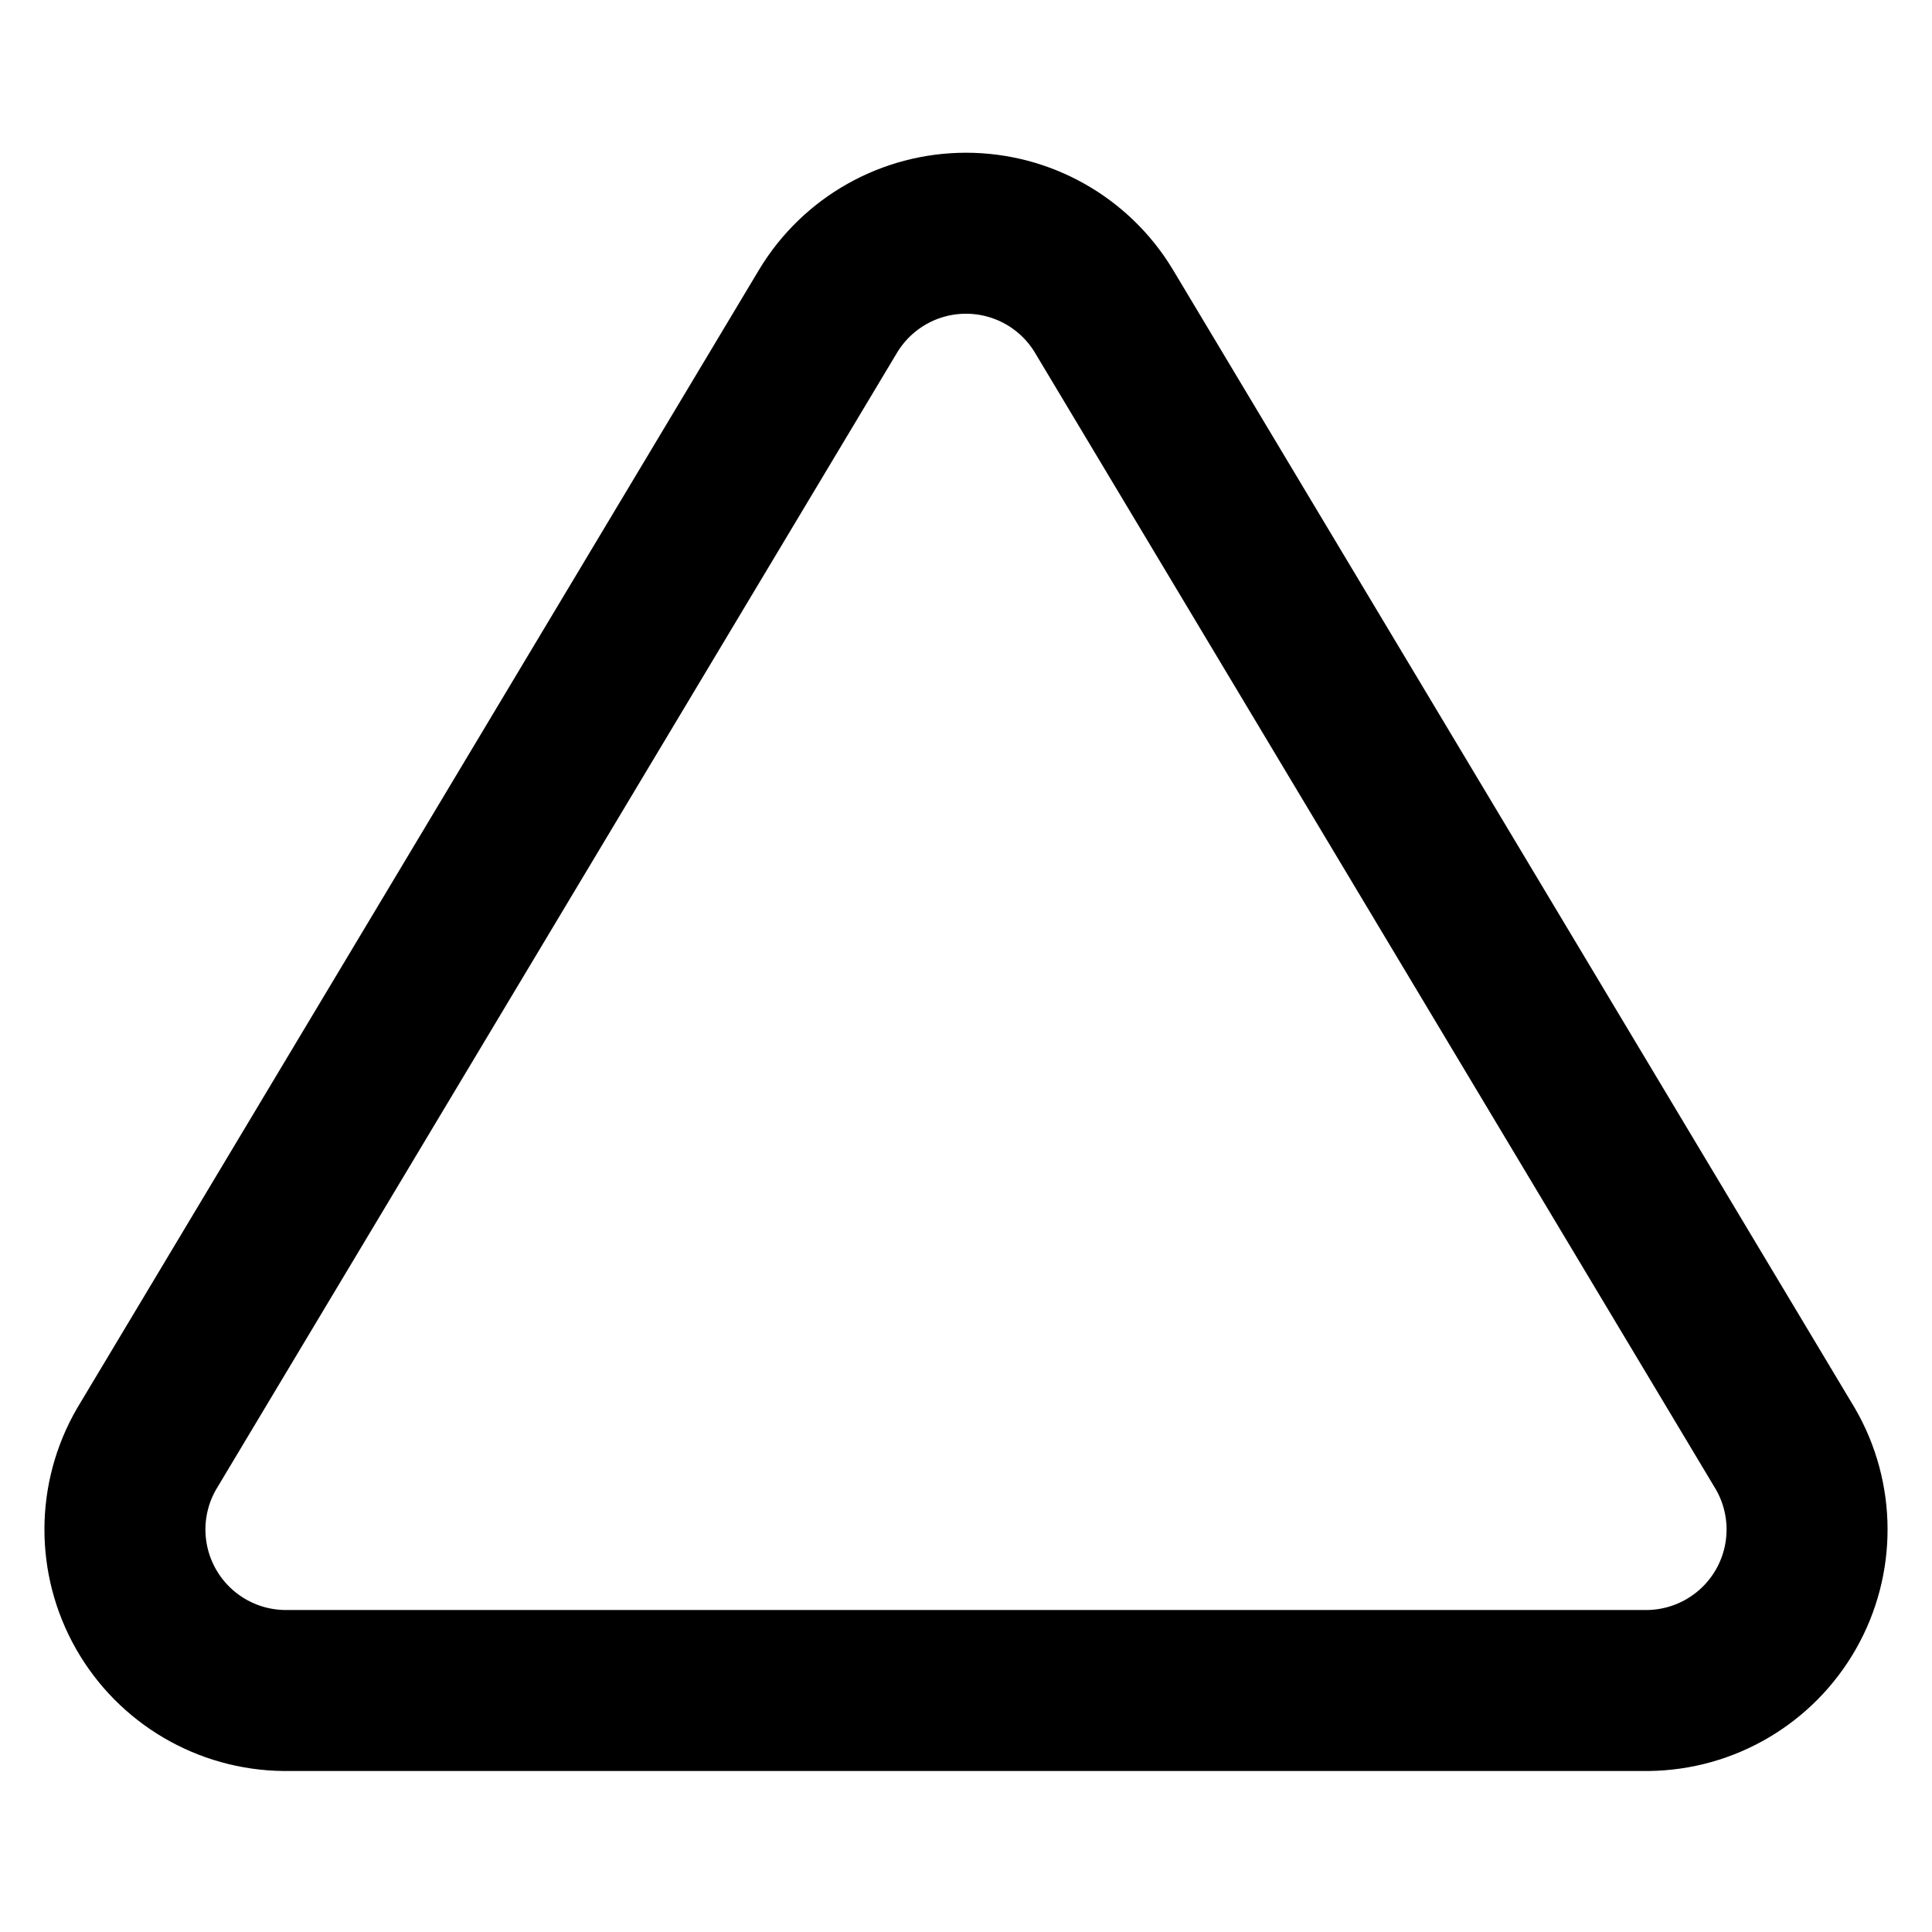
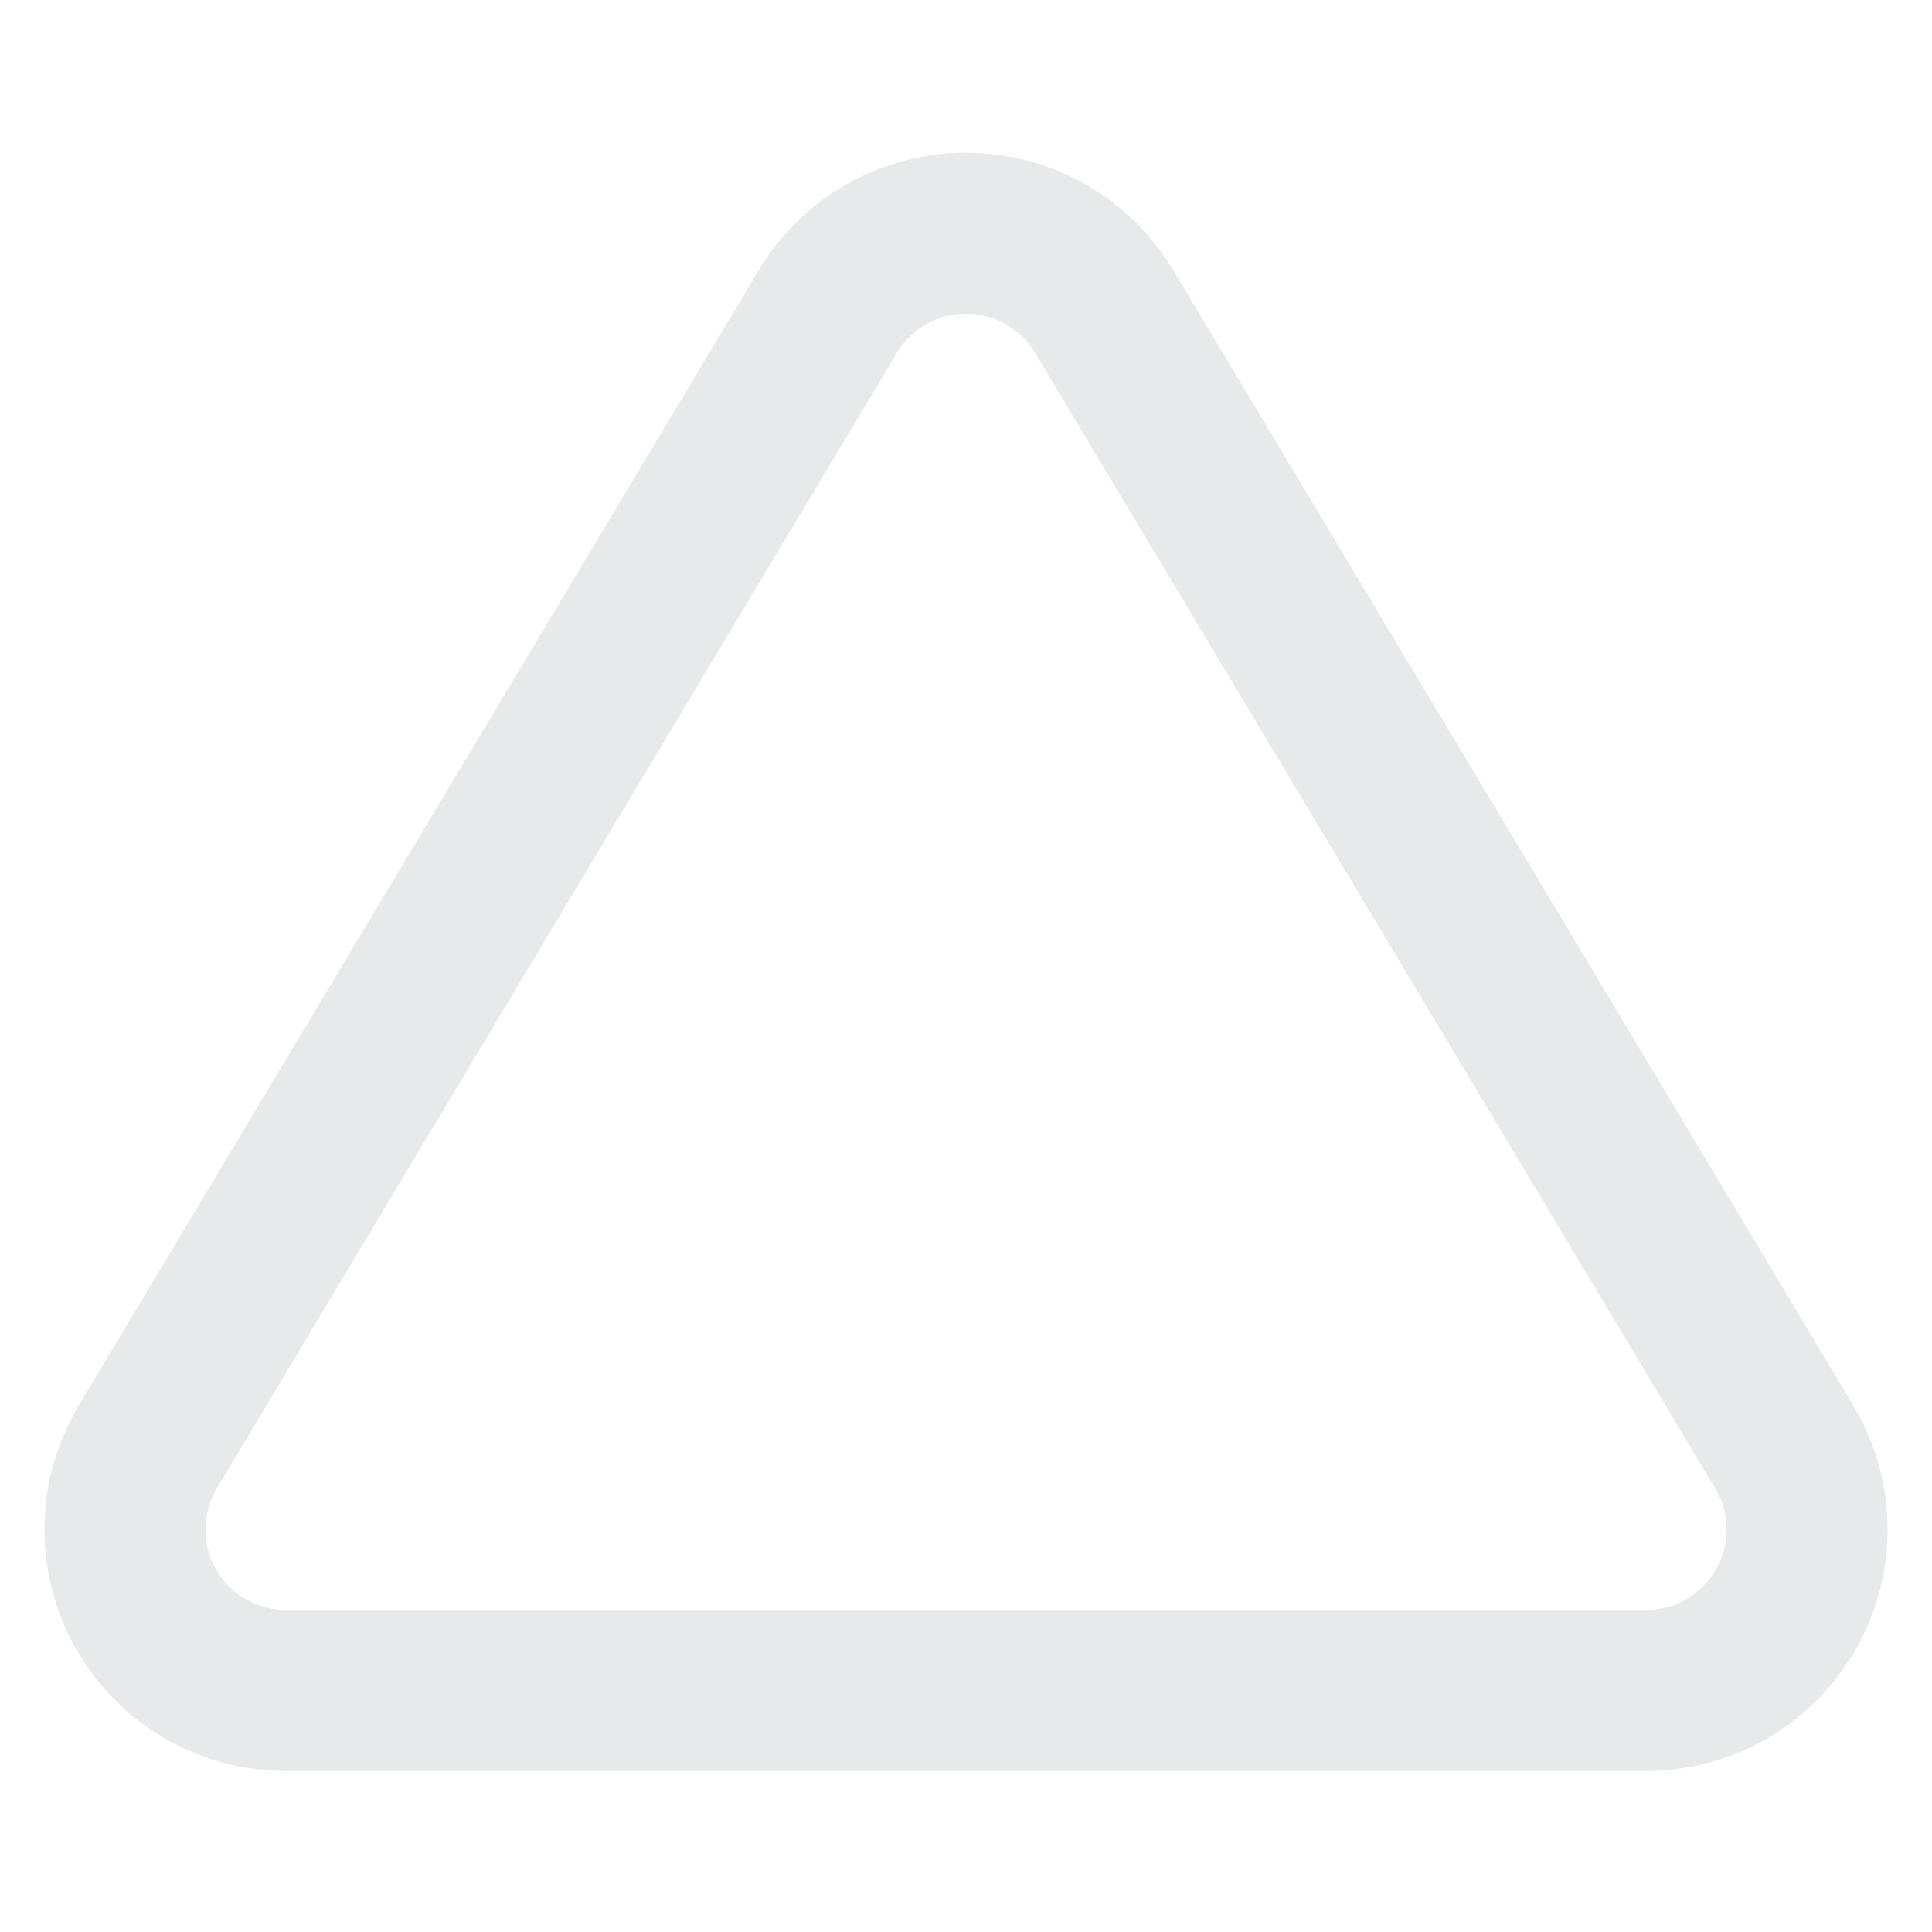
- <svg xmlns="http://www.w3.org/2000/svg" width="24" height="24" viewBox="0 0 24 24" fill="none" stroke="currentColor" stroke-width="2" stroke-linecap="round" stroke-linejoin="round" class="feather feather-triangle">
+ <svg xmlns="http://www.w3.org/2000/svg" width="24" height="24" viewBox="0 0 24 24" fill="none" stroke="#E8E9EB" stroke-width="2" stroke-linecap="round" stroke-linejoin="round" class="feather feather-triangle">
  <path d="M10.29 3.86L1.82 18a2 2 0 0 0 1.71 3h16.94a2 2 0 0 0 1.71-3L13.71 3.86a2 2 0 0 0-3.42 0z" />
</svg>
